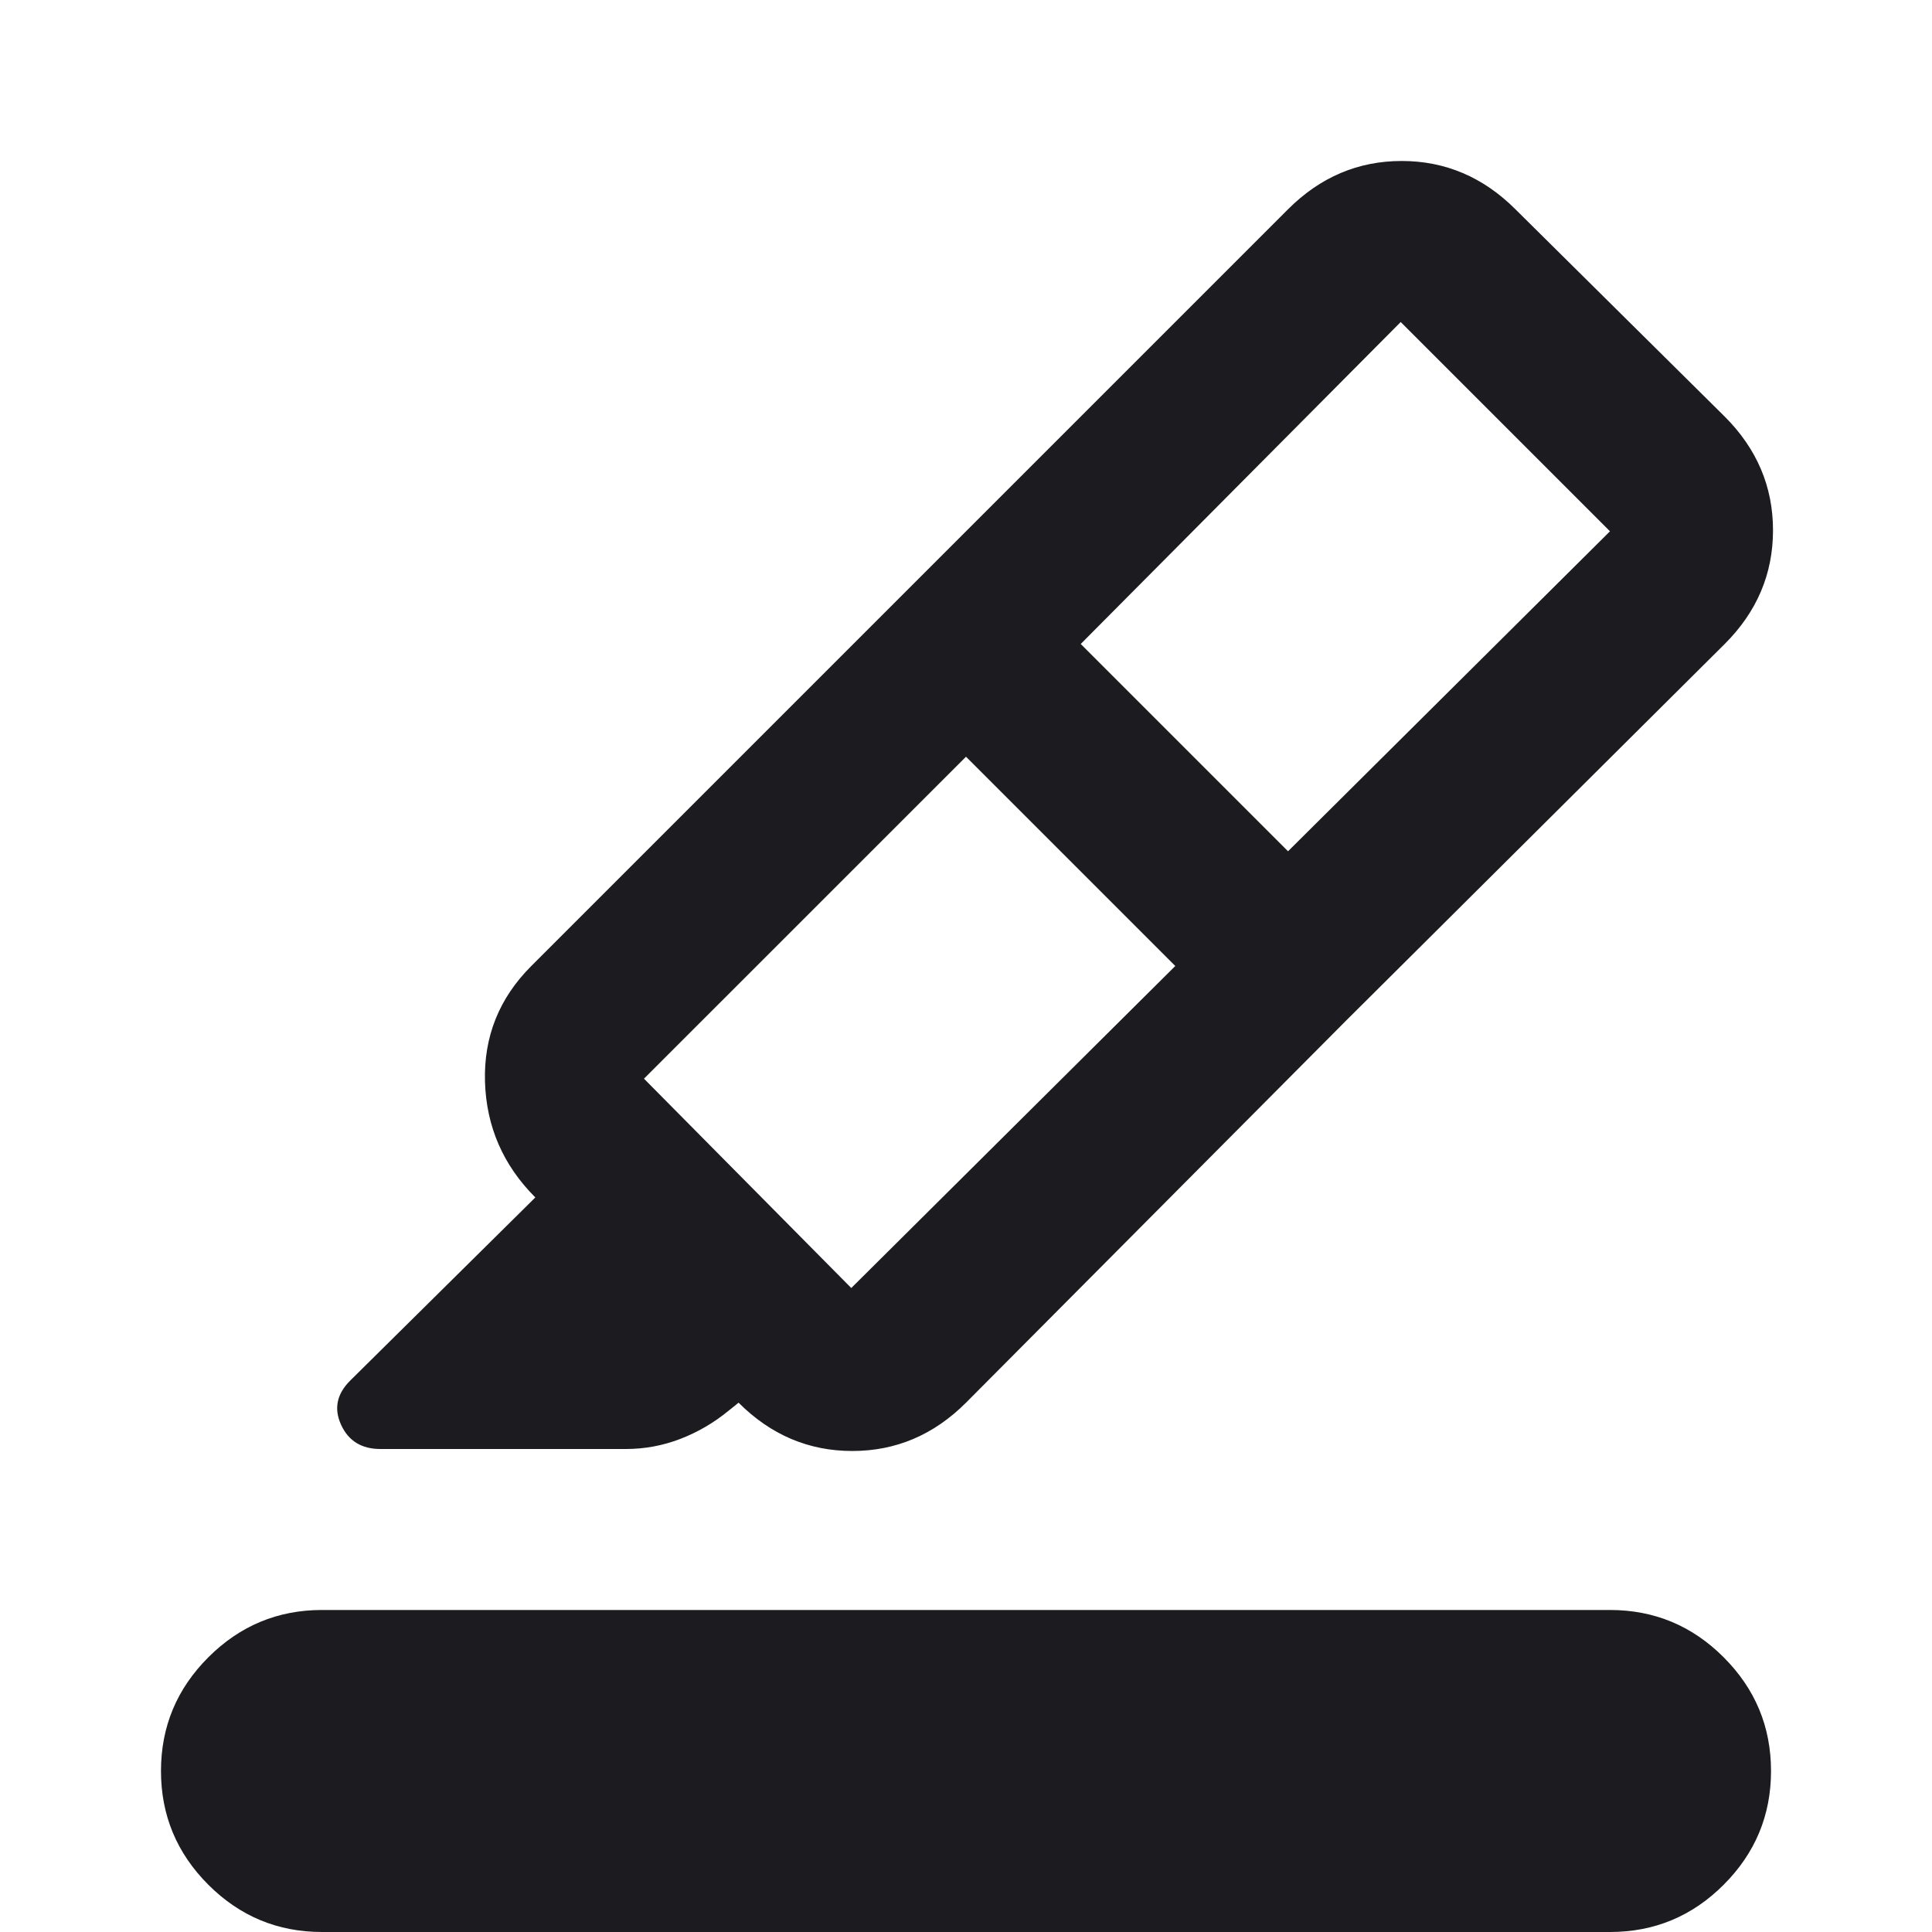
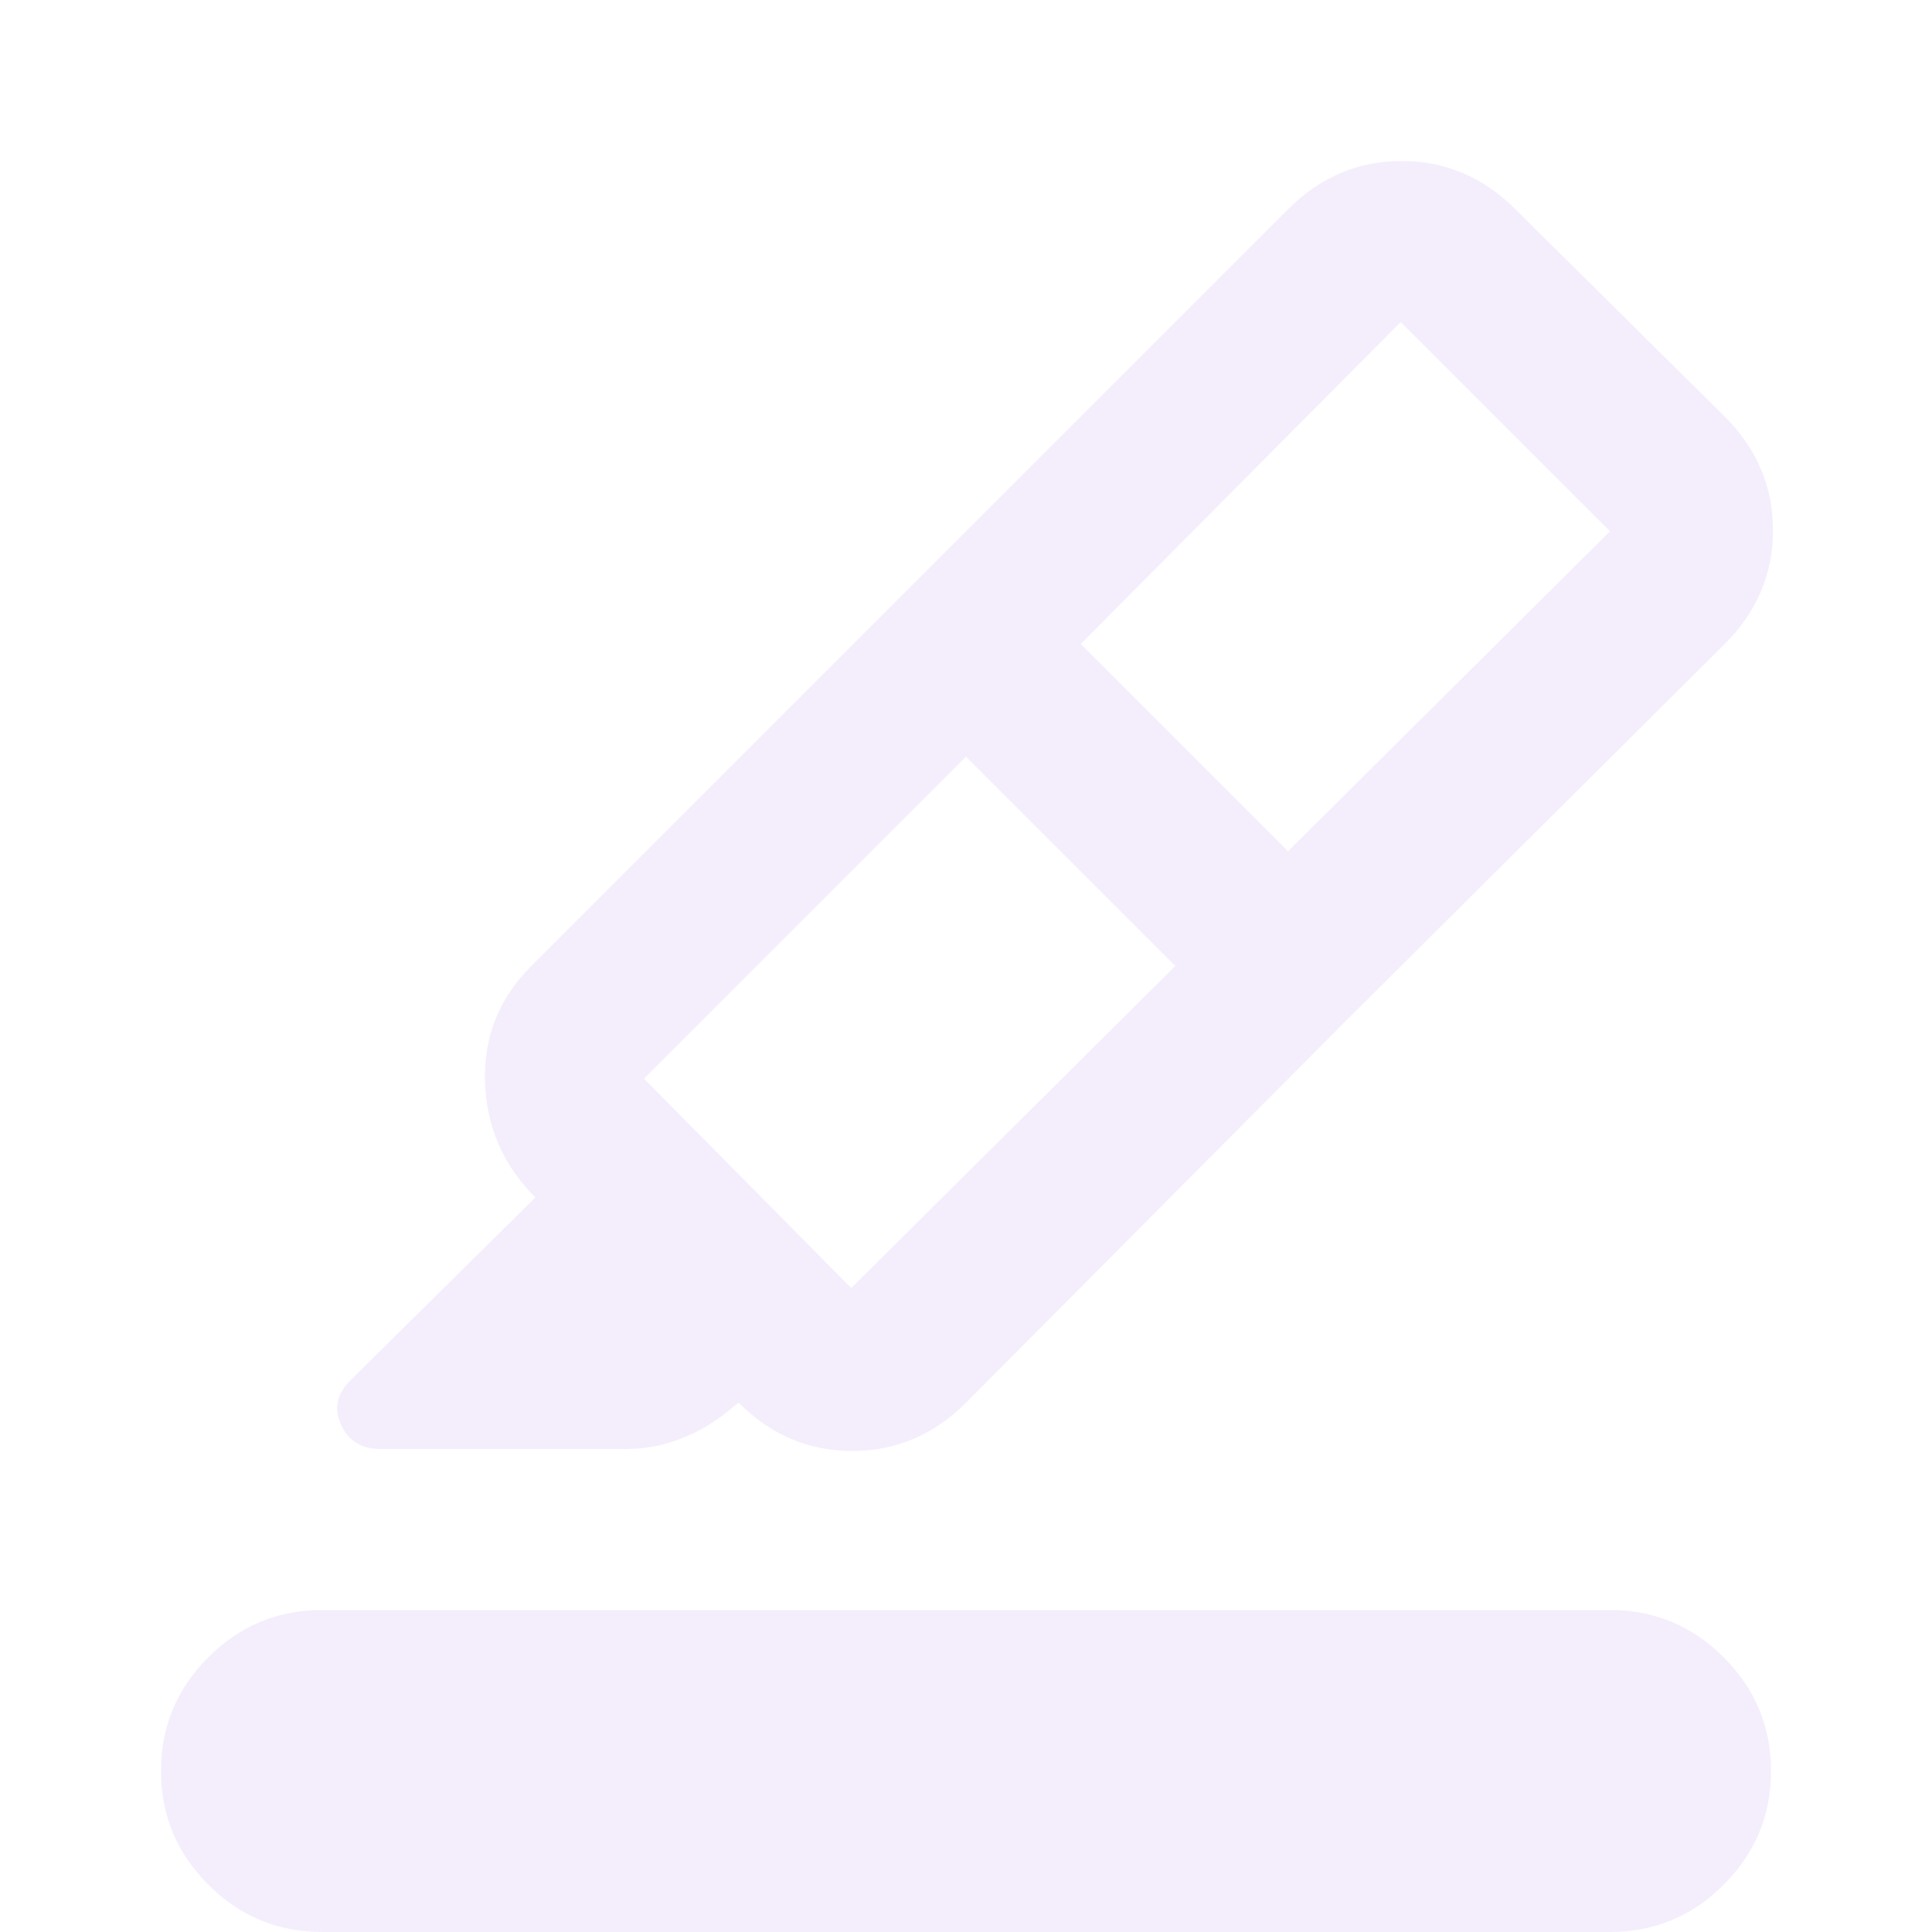
<svg xmlns="http://www.w3.org/2000/svg" width="34" height="34" viewBox="0 0 34 34" fill="none">
  <mask id="mask0_7_341" style="mask-type:alpha" maskUnits="userSpaceOnUse" x="0" y="0" width="34" height="34">
-     <rect width="34" height="34" fill="#D9D9D9" />
+     <rect width="34" height="34" fill="#F4EEFC" />
  </mask>
  <g mask="url(#mask0_7_341)">
-     <path d="M5.667 34C4.888 34 4.221 33.723 3.666 33.168C3.111 32.613 2.833 31.946 2.833 31.167C2.833 30.387 3.111 29.721 3.666 29.166C4.221 28.611 4.888 28.333 5.667 28.333H28.333C29.113 28.333 29.78 28.611 30.334 29.166C30.889 29.721 31.167 30.387 31.167 31.167C31.167 31.946 30.889 32.613 30.334 33.168C29.78 33.723 29.113 34 28.333 34H5.667ZM20.683 17L17 13.317L11.333 18.983L14.981 22.667L20.683 17ZM19.019 11.333L22.667 14.981L28.333 9.35L24.65 5.667L19.019 11.333ZM16.044 10.306L23.694 17.956L17 24.685C16.433 25.252 15.766 25.535 14.999 25.535C14.232 25.535 13.565 25.252 12.998 24.685L12.821 24.827C12.561 25.04 12.278 25.205 11.971 25.323C11.664 25.441 11.345 25.5 11.015 25.5H6.694C6.363 25.5 6.133 25.358 6.003 25.075C5.873 24.792 5.926 24.532 6.163 24.296L9.421 21.073C8.854 20.506 8.559 19.827 8.535 19.037C8.512 18.245 8.783 17.567 9.35 17L16.044 10.306ZM16.044 10.306L22.667 3.683C23.233 3.117 23.9 2.833 24.668 2.833C25.435 2.833 26.102 3.117 26.669 3.683L30.352 7.331C30.919 7.898 31.202 8.565 31.202 9.332C31.202 10.1 30.919 10.767 30.352 11.333L23.694 17.956L16.044 10.306Z" fill="#1C1B1F" />
+     <path d="M5.667 34C4.888 34 4.221 33.723 3.666 33.168C3.111 32.613 2.833 31.946 2.833 31.167C2.833 30.387 3.111 29.721 3.666 29.166C4.221 28.611 4.888 28.333 5.667 28.333H28.333C29.113 28.333 29.78 28.611 30.334 29.166C30.889 29.721 31.167 30.387 31.167 31.167C31.167 31.946 30.889 32.613 30.334 33.168C29.78 33.723 29.113 34 28.333 34H5.667ZM20.683 17L17 13.317L11.333 18.983L14.981 22.667L20.683 17ZM19.019 11.333L22.667 14.981L28.333 9.35L24.65 5.667L19.019 11.333ZM16.044 10.306L23.694 17.956L17 24.685C16.433 25.252 15.766 25.535 14.999 25.535C14.232 25.535 13.565 25.252 12.998 24.685L12.821 24.827C12.561 25.04 12.278 25.205 11.971 25.323C11.664 25.441 11.345 25.5 11.015 25.5H6.694C6.363 25.5 6.133 25.358 6.003 25.075C5.873 24.792 5.926 24.532 6.163 24.296L9.421 21.073C8.854 20.506 8.559 19.827 8.535 19.037C8.512 18.245 8.783 17.567 9.35 17L16.044 10.306ZM16.044 10.306L22.667 3.683C23.233 3.117 23.9 2.833 24.668 2.833C25.435 2.833 26.102 3.117 26.669 3.683L30.352 7.331C30.919 7.898 31.202 8.565 31.202 9.332C31.202 10.1 30.919 10.767 30.352 11.333L23.694 17.956L16.044 10.306Z" fill="#F4EEFC" />
  </g>
</svg>
